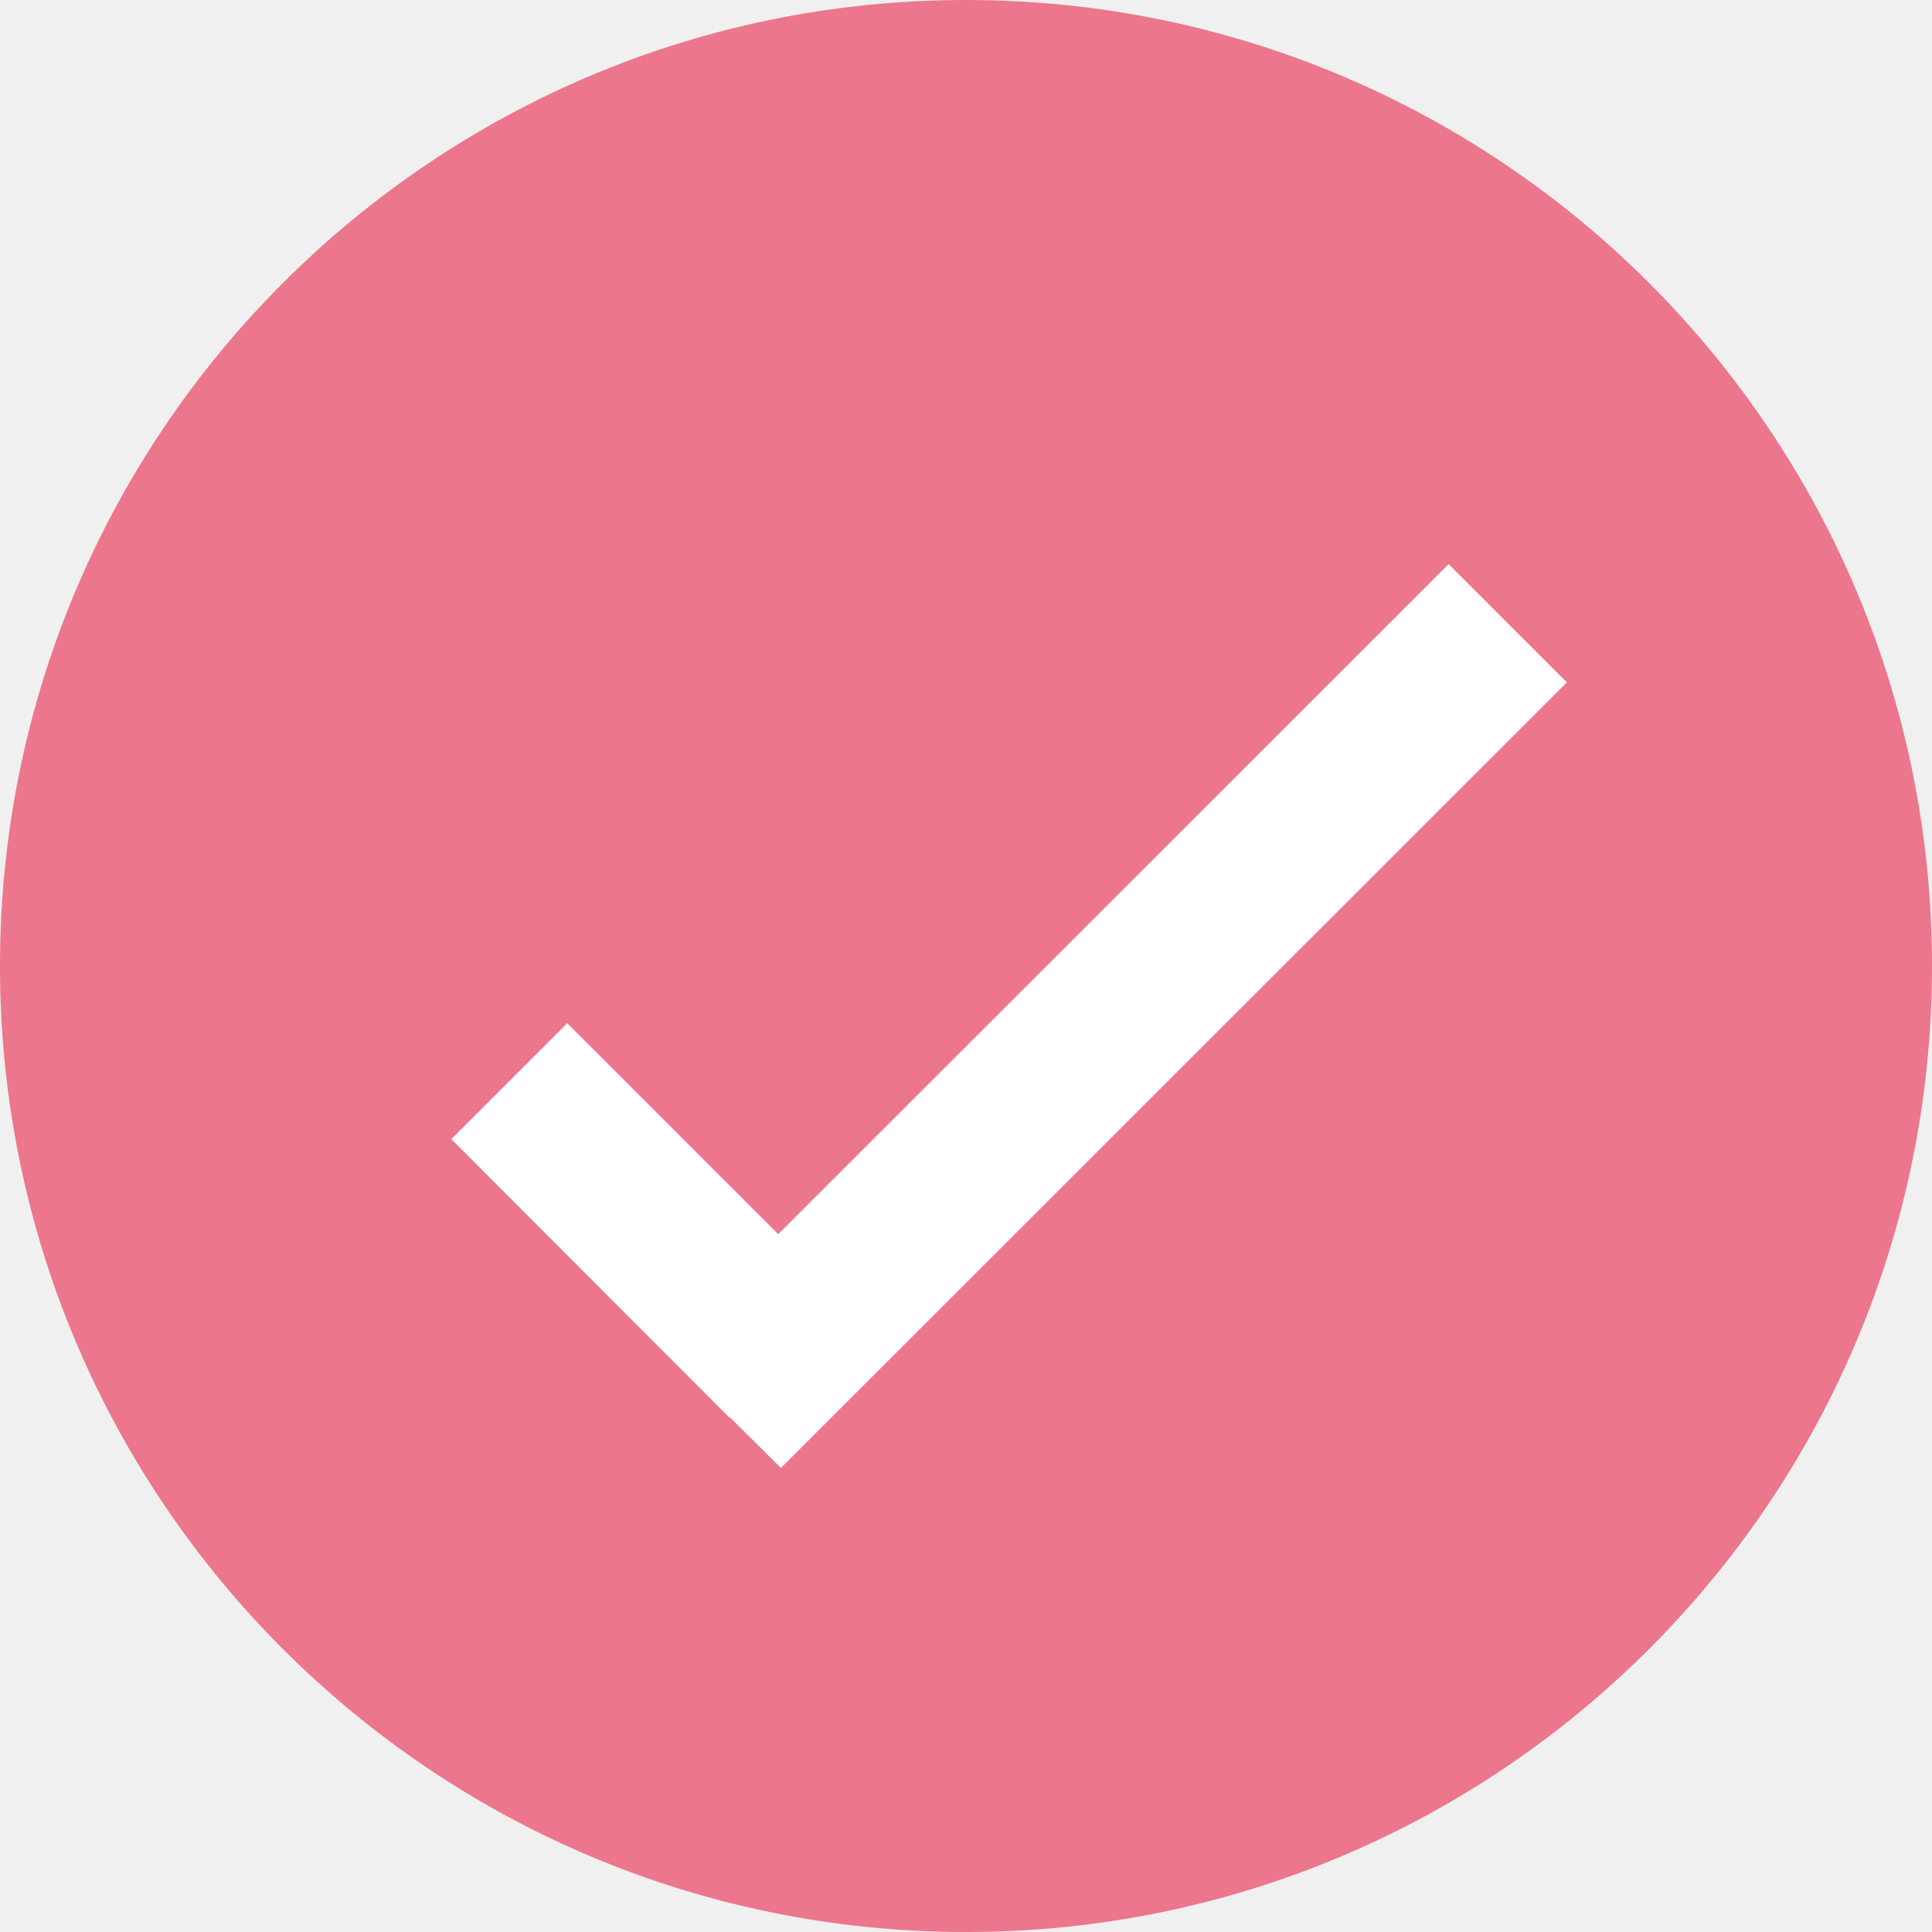
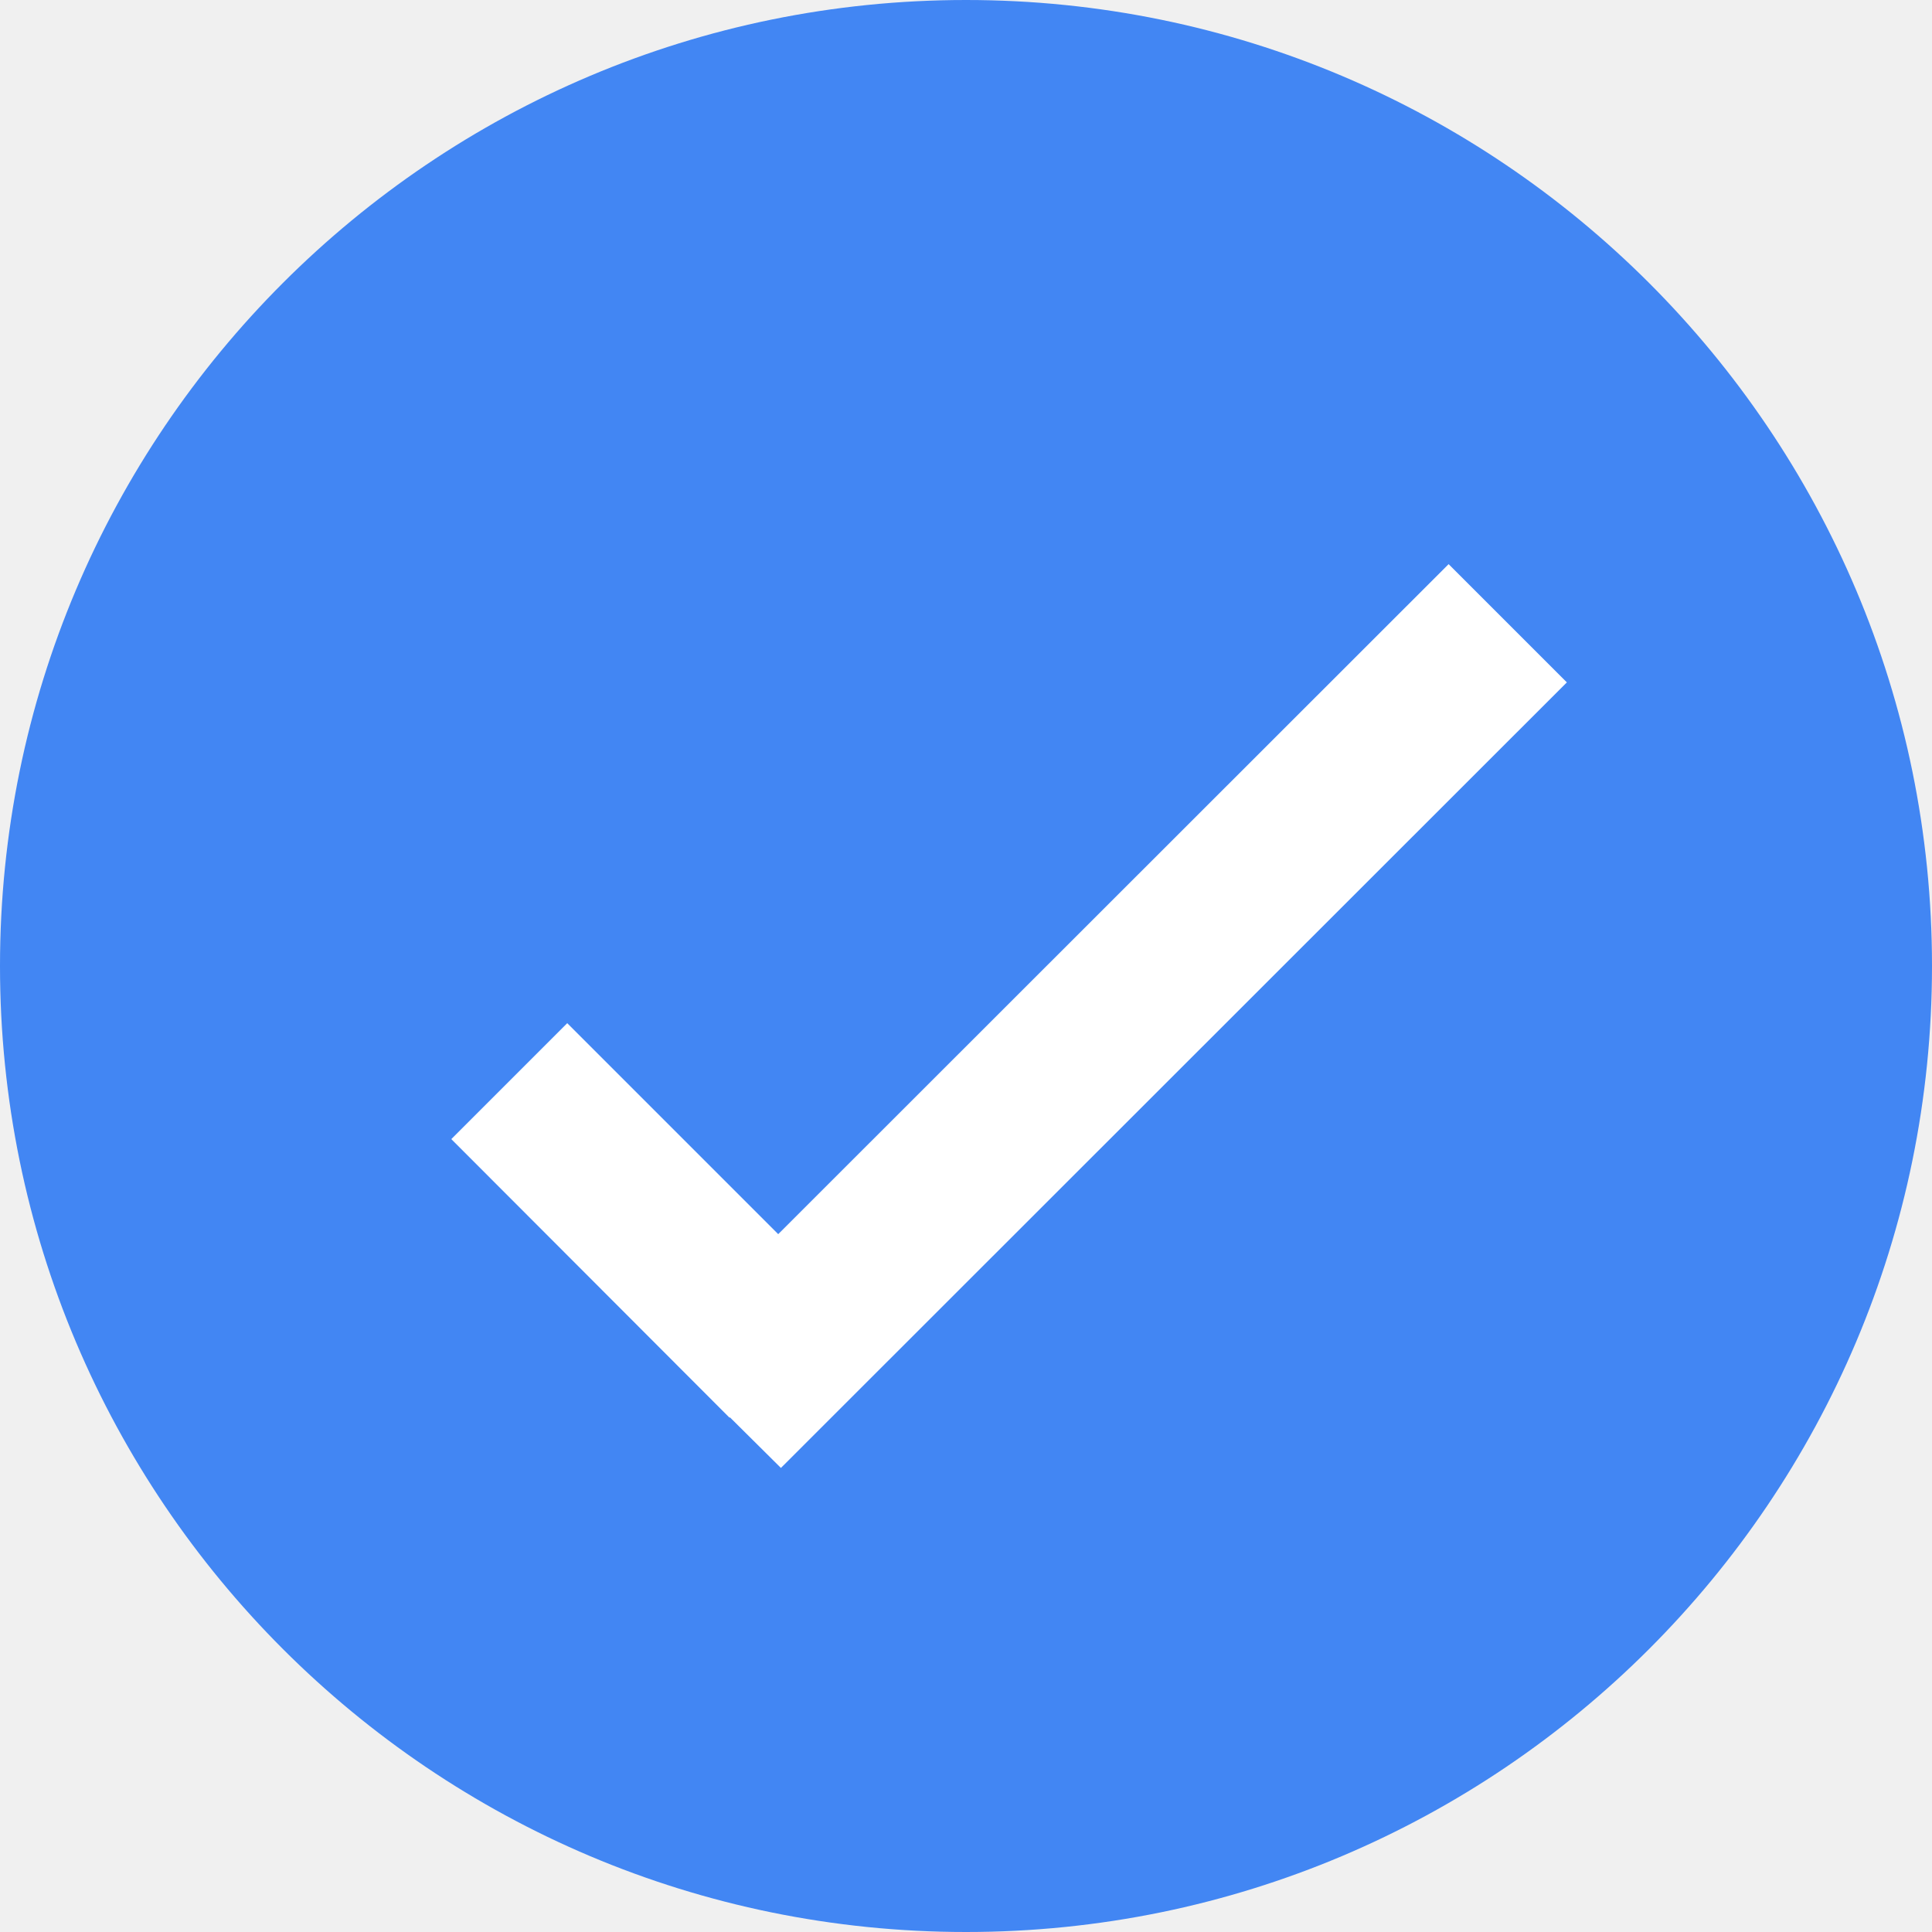
<svg xmlns="http://www.w3.org/2000/svg" version="1.1" id="Layer_1" x="0px" y="0px" viewBox="0 0 500 500" style="enable-background:new 0 0 500 500;" xml:space="preserve">
  <style type="text/css">
- 	.st0{fill:#EC768B;}
+ 	.st0{fill:#4286f3;}
	.st1{fill:#FFFFFF;}
</style>
  <circle class="st0" cx="250" cy="250" r="250" />
  <g>
    <g>
      <polygon class="st1" points="201.4,319.4 146.8,264.8 116.8,294.8 188.8,366.9 188.9,366.8 202.1,379.9 405.5,176.6 374.9,146       " />
    </g>
  </g>
</svg>
